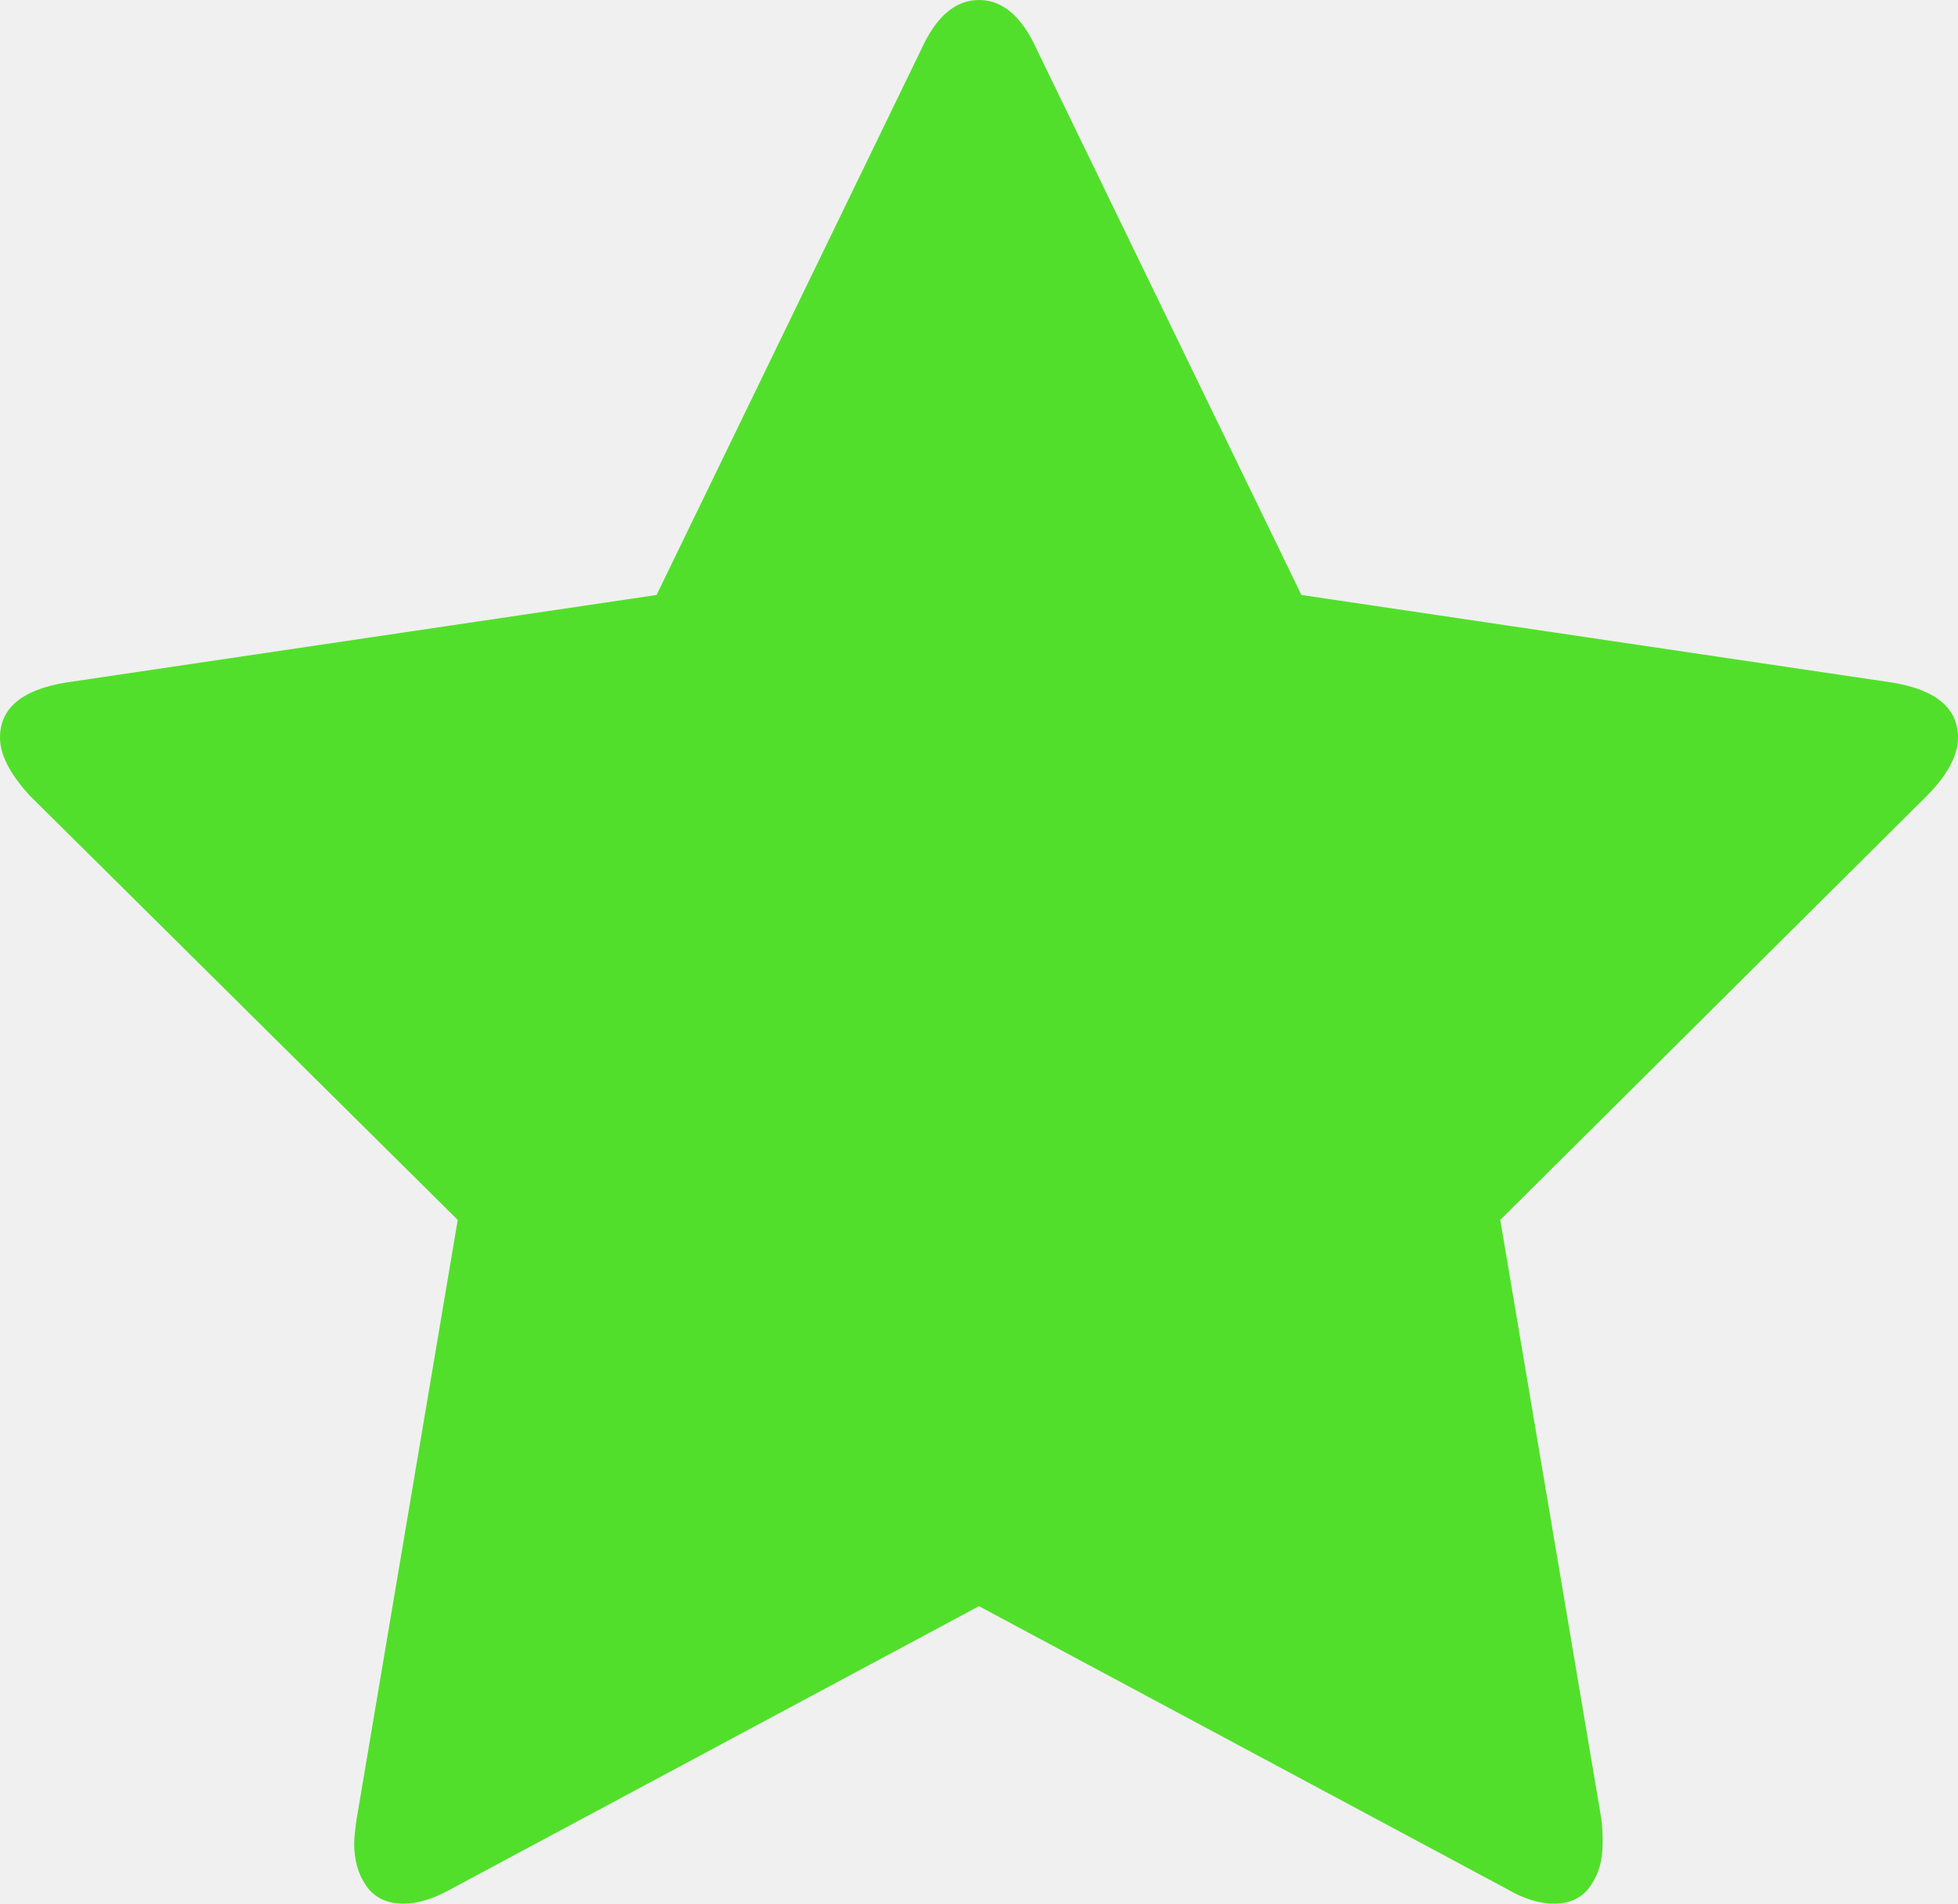
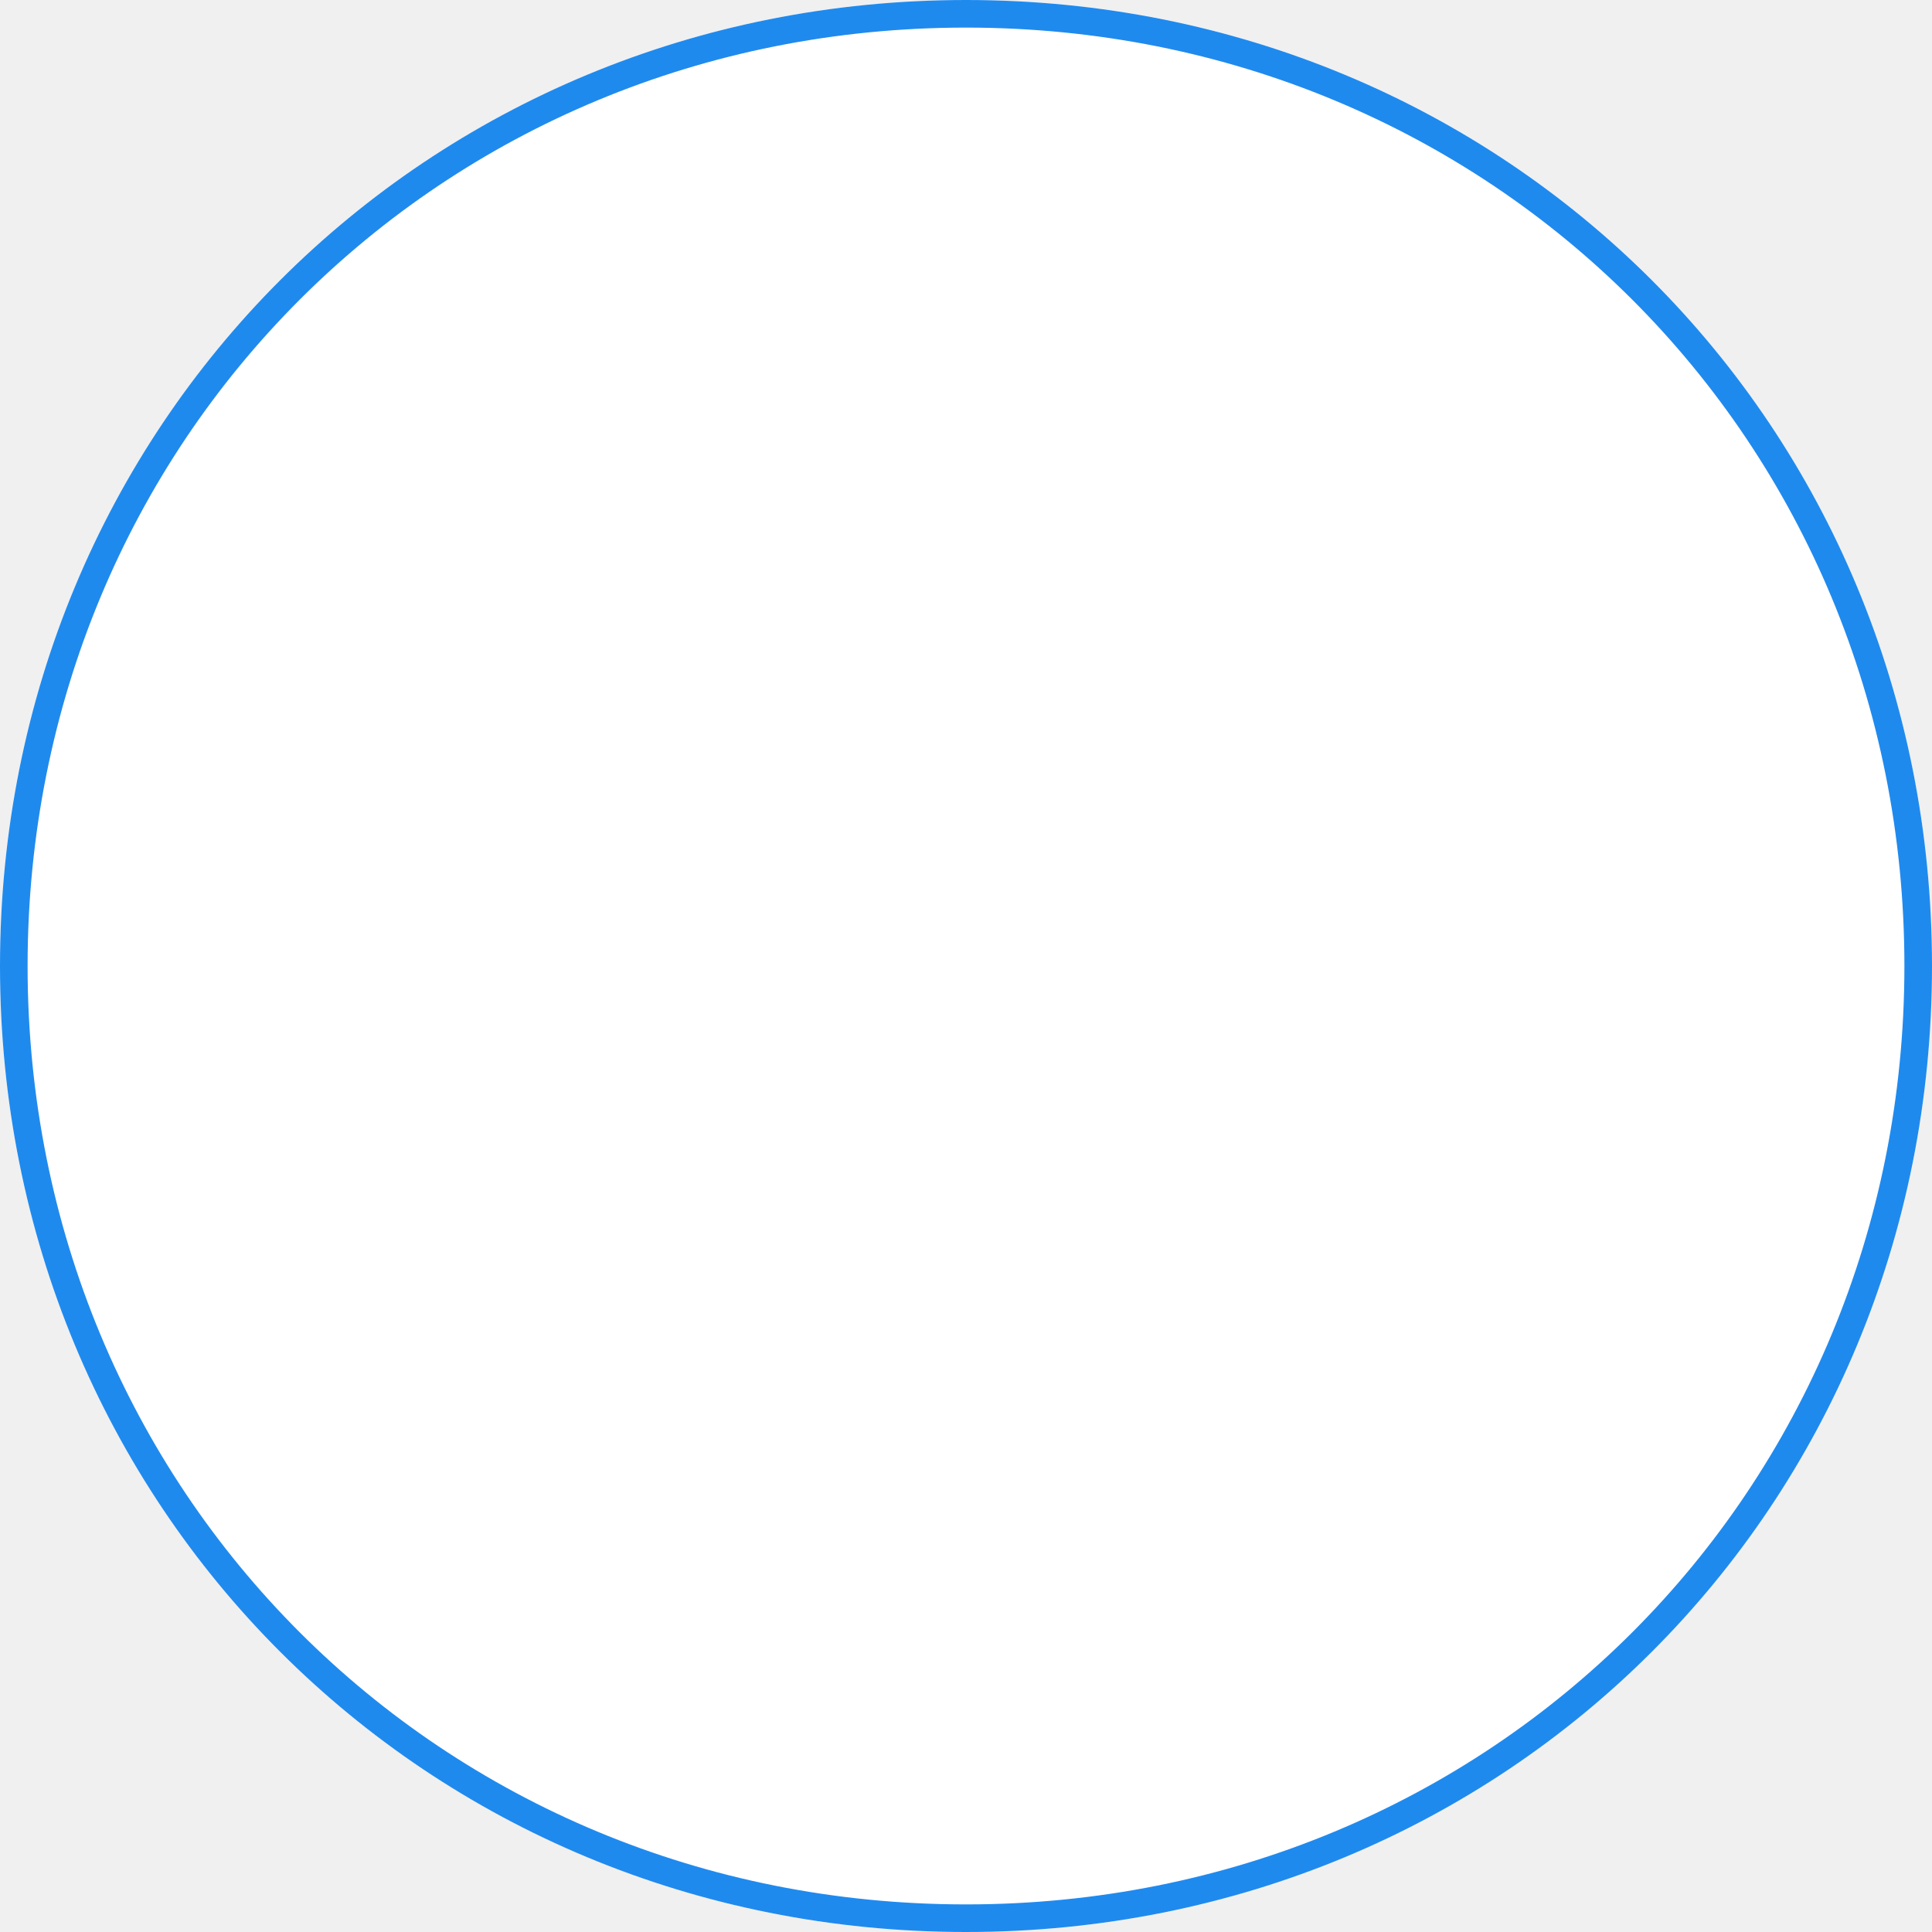
- <svg xmlns="http://www.w3.org/2000/svg" version="1.1" width="36px" height="35px">
-   <g transform="matrix(1 0 0 1 -1633 -163 )">
-     <path d="M 34.788 12.549  C 35.596 12.681  36 13.019  36 13.563  C 36 13.887  35.812 14.24  35.438 14.622  L 27.584 22.429  L 29.445 33.456  C 29.459 33.559  29.466 33.706  29.466 33.897  C 29.466 34.206  29.391 34.467  29.239 34.68  C 29.088 34.893  28.868 35  28.579 35  C 28.305 35  28.017 34.912  27.714 34.735  L 18 29.531  L 8.286 34.735  C 7.969 34.912  7.68 35  7.421 35  C 7.118 35  6.891 34.893  6.739 34.68  C 6.588 34.467  6.512 34.206  6.512 33.897  C 6.512 33.809  6.526 33.662  6.555 33.456  L 8.416 22.429  L 0.541 14.622  C 0.18 14.225  0 13.872  0 13.563  C 0 13.019  0.404 12.681  1.212 12.549  L 12.072 10.939  L 16.94 0.904  C 17.214 0.301  17.567 0  18 0  C 18.433 0  18.786 0.301  19.06 0.904  L 23.928 10.939  L 34.788 12.549  Z " fill-rule="nonzero" fill="#52df2b" stroke="none" transform="matrix(1 0 0 1 1633 163 )" />
+ <svg xmlns="http://www.w3.org/2000/svg" version="1.1" width="70px" height="70px">
+   <g transform="matrix(1 0 0 1 -2073 -146 )">
+     <path d="M 2108 146  C 2127.6 146  2143 161.4  2143 181  C 2143 200.6  2127.6 216  2108 216  C 2088.4 216  2073 200.6  2073 181  C 2073 161.4  2088.4 146  2108 146  Z " fill-rule="nonzero" fill="#ffffff" stroke="none" />
+     <path d="M 2108 146.5  C 2127.32 146.5  2142.5 161.68  2142.5 181  C 2142.5 200.32  2127.32 215.5  2108 215.5  C 2088.68 215.5  2073.5 200.32  2073.5 181  C 2073.5 161.68  2088.68 146.5  2108 146.5  Z " stroke-width="1" stroke="#1f8aee" fill="none" />
  </g>
</svg>
